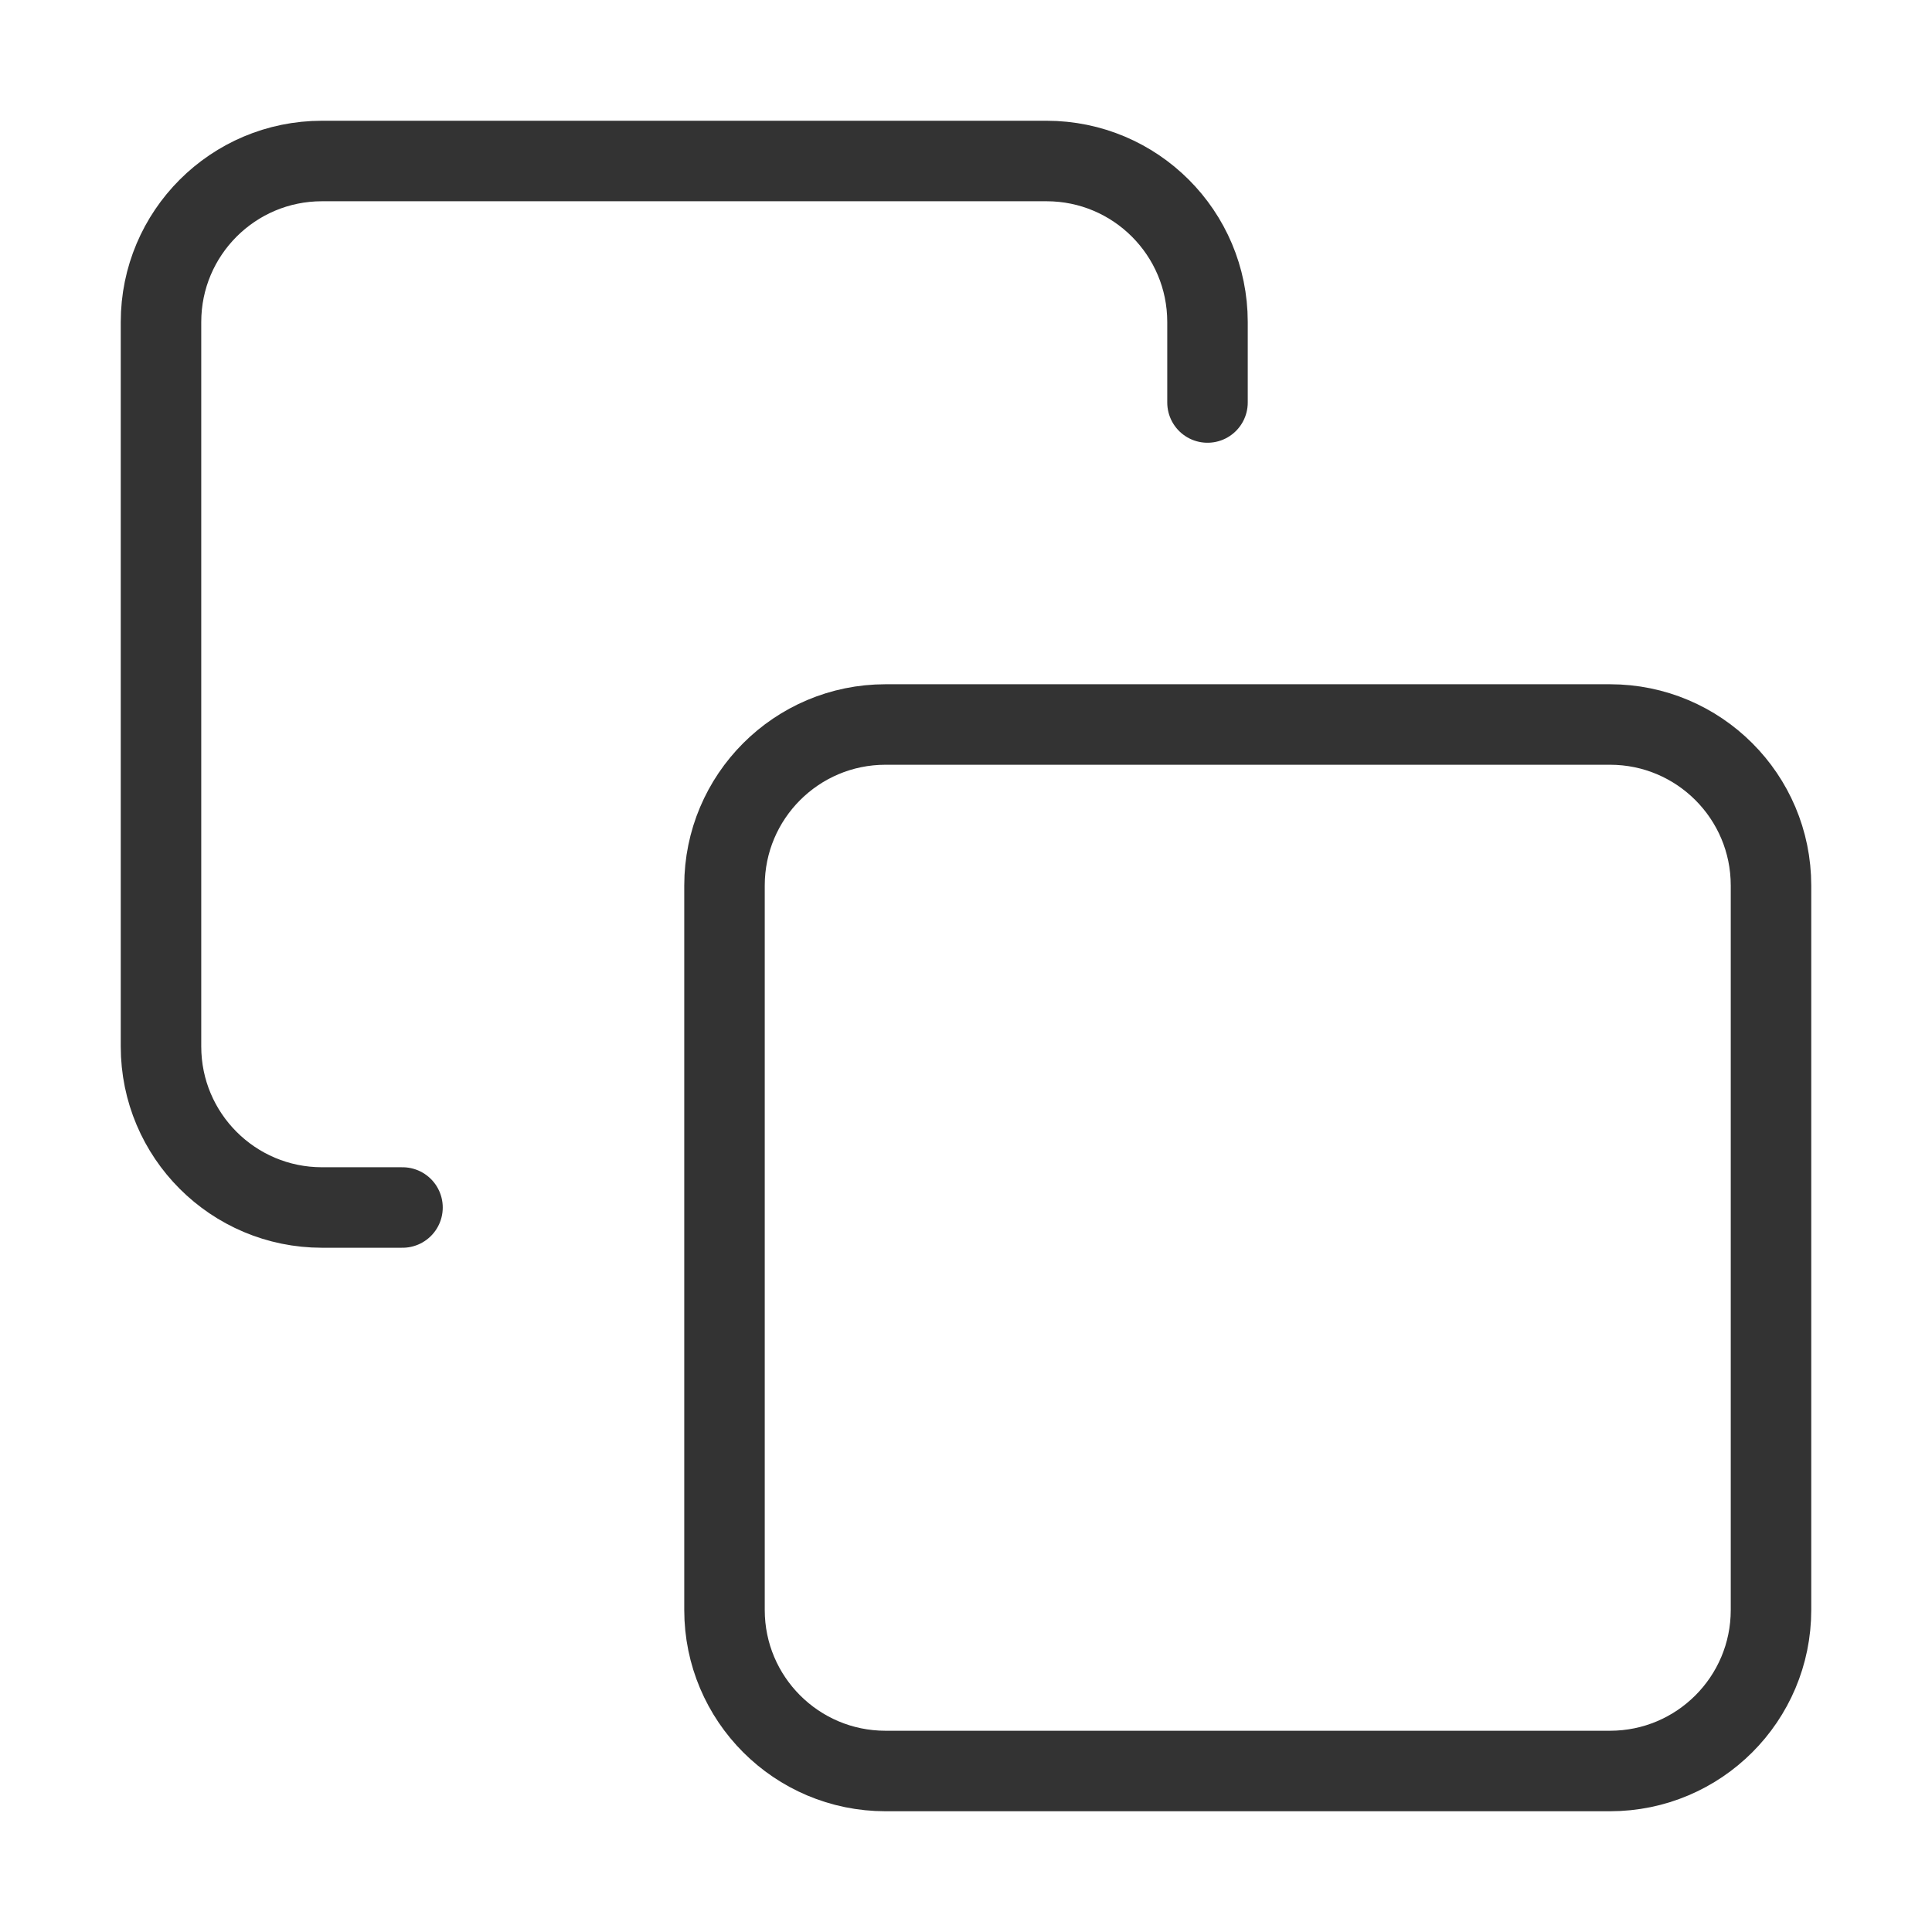
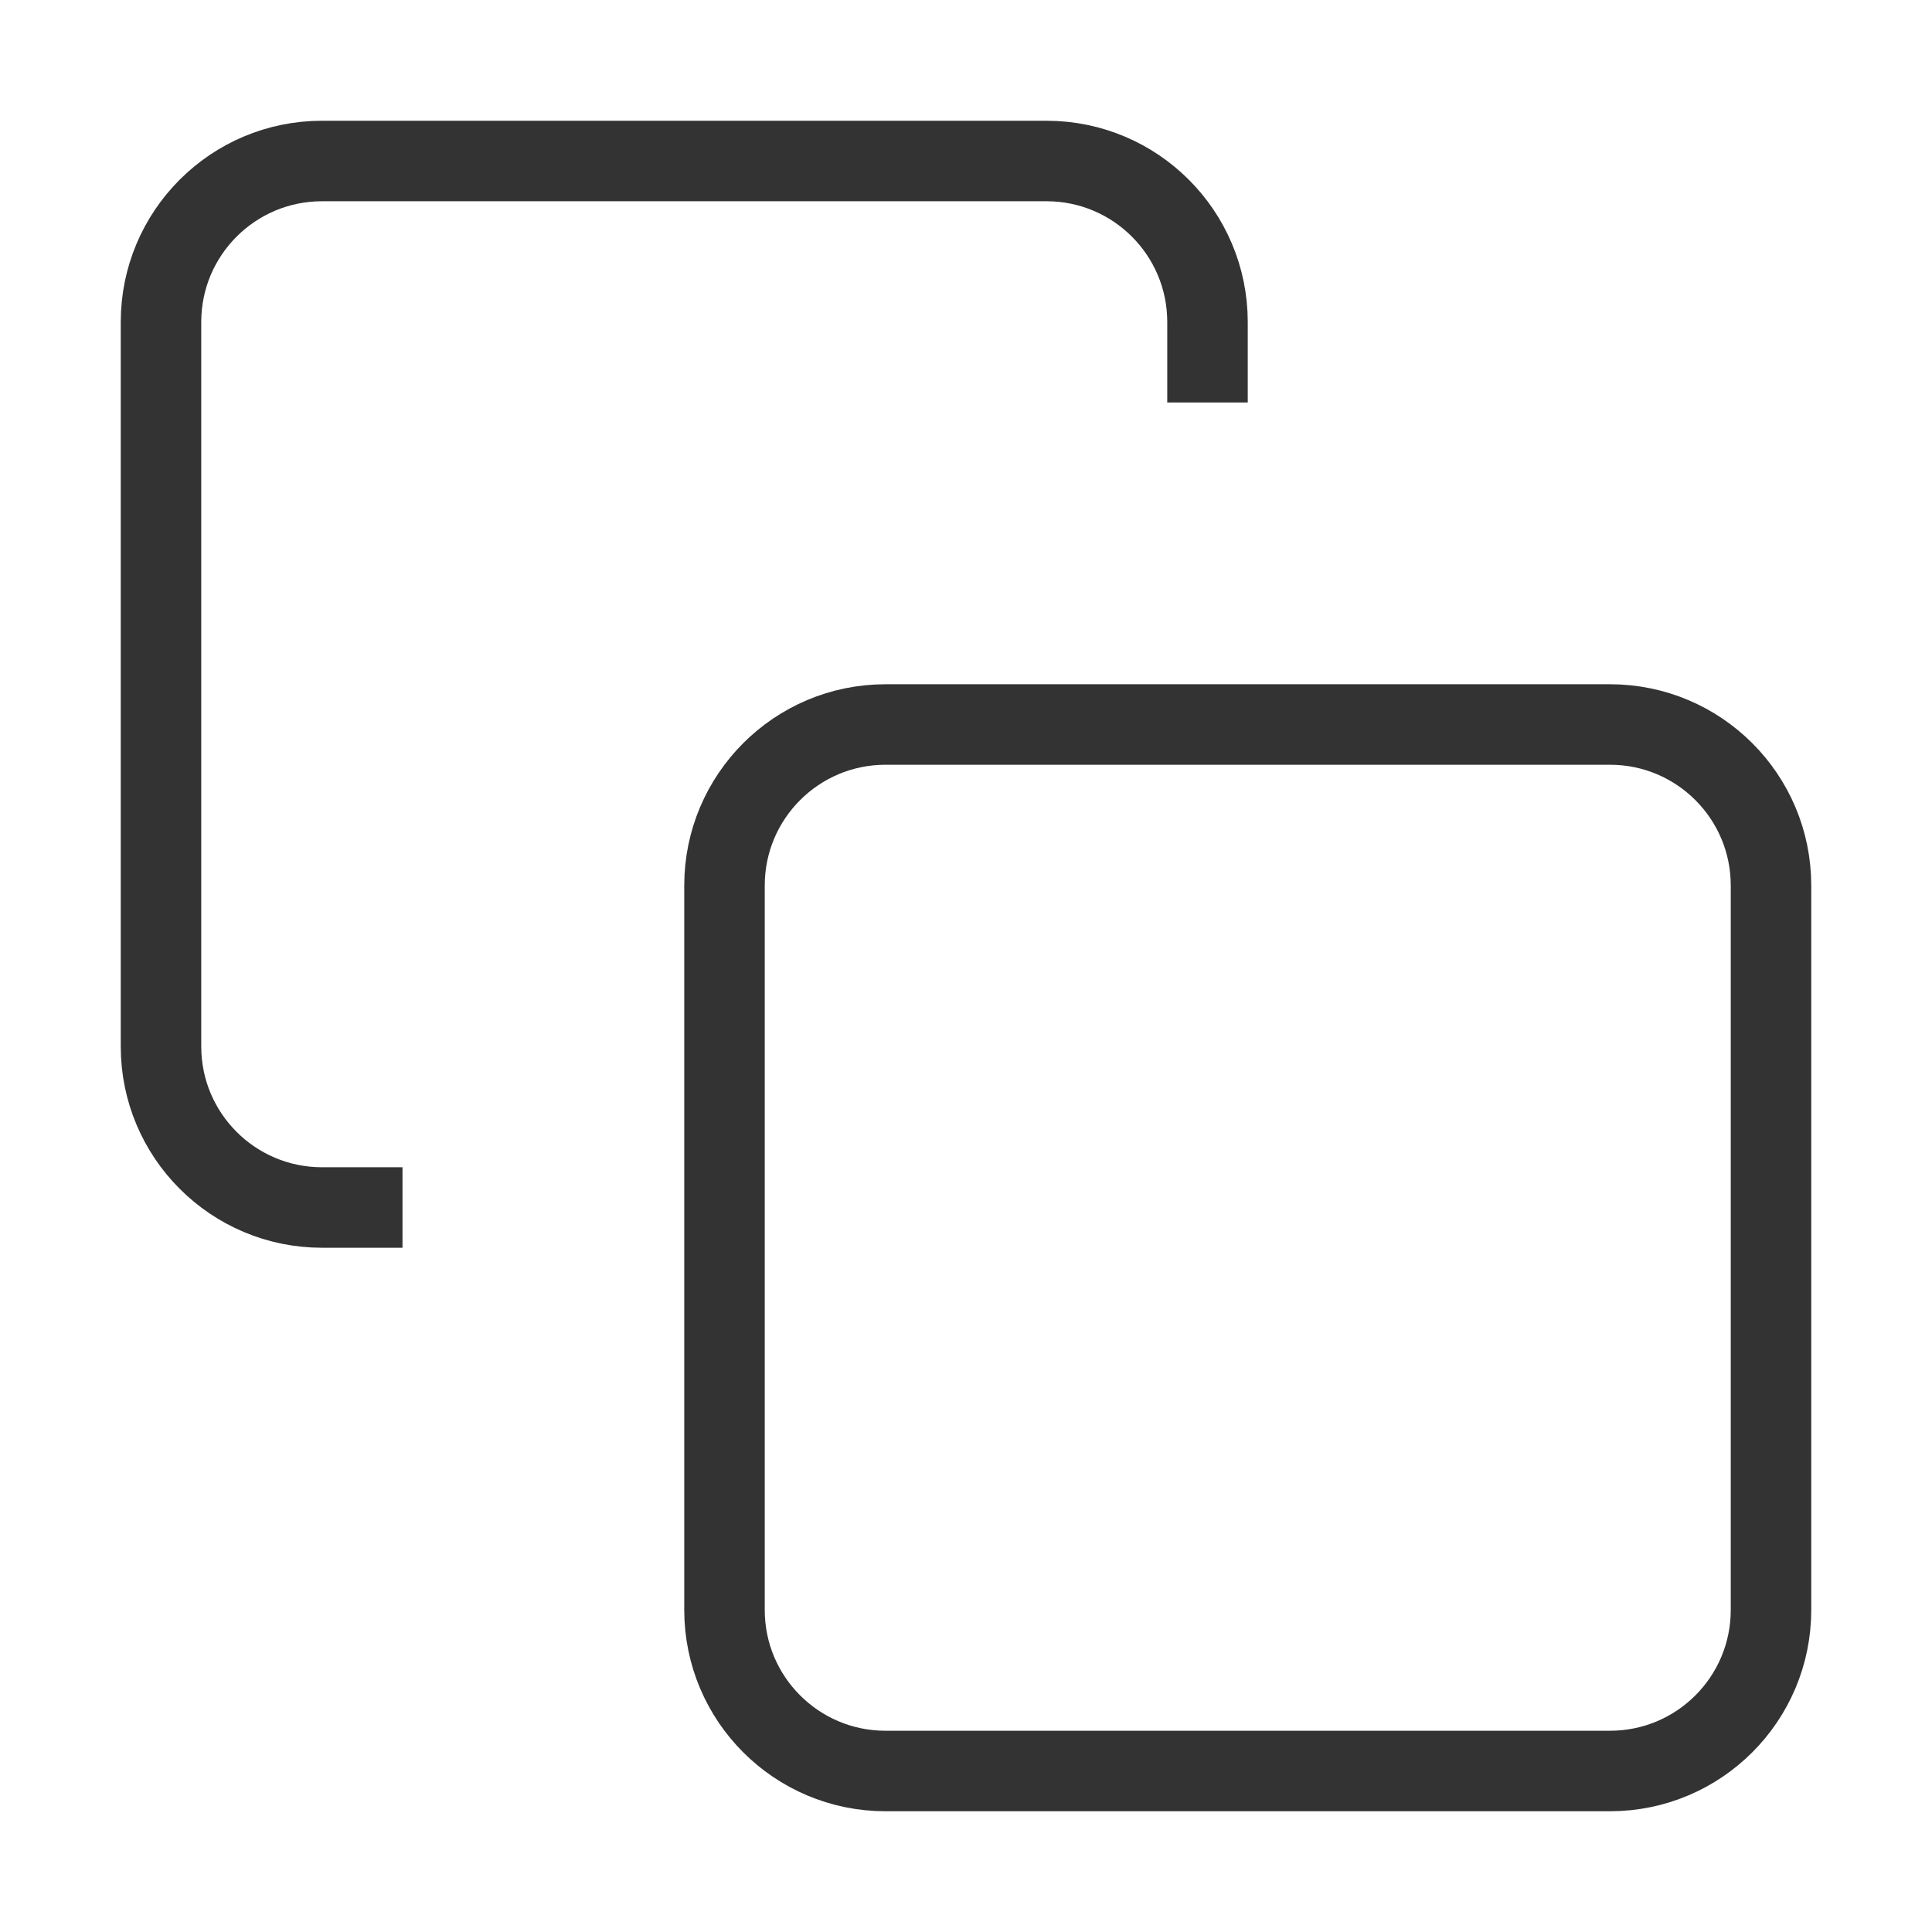
- <svg xmlns="http://www.w3.org/2000/svg" width="24" height="24" viewBox="0 0 24 24" fill="none" stroke="#333" stroke-width="1" stroke-linecap="round" stroke-linejoin="round" class="feather feather-copy">
+ <svg xmlns="http://www.w3.org/2000/svg" width="24" height="24" viewBox="0 0 24 24" fill="none" stroke="#333" strokeWidth="1" strokeLinecap="round" strokeLinejoin="round" class="feather feather-copy">
  <rect x="9" y="9" width="13" height="13" rx="2" ry="2" />
  <path d="M5 15H4a2 2 0 0 1-2-2V4a2 2 0 0 1 2-2h9a2 2 0 0 1 2 2v1" />
</svg>
